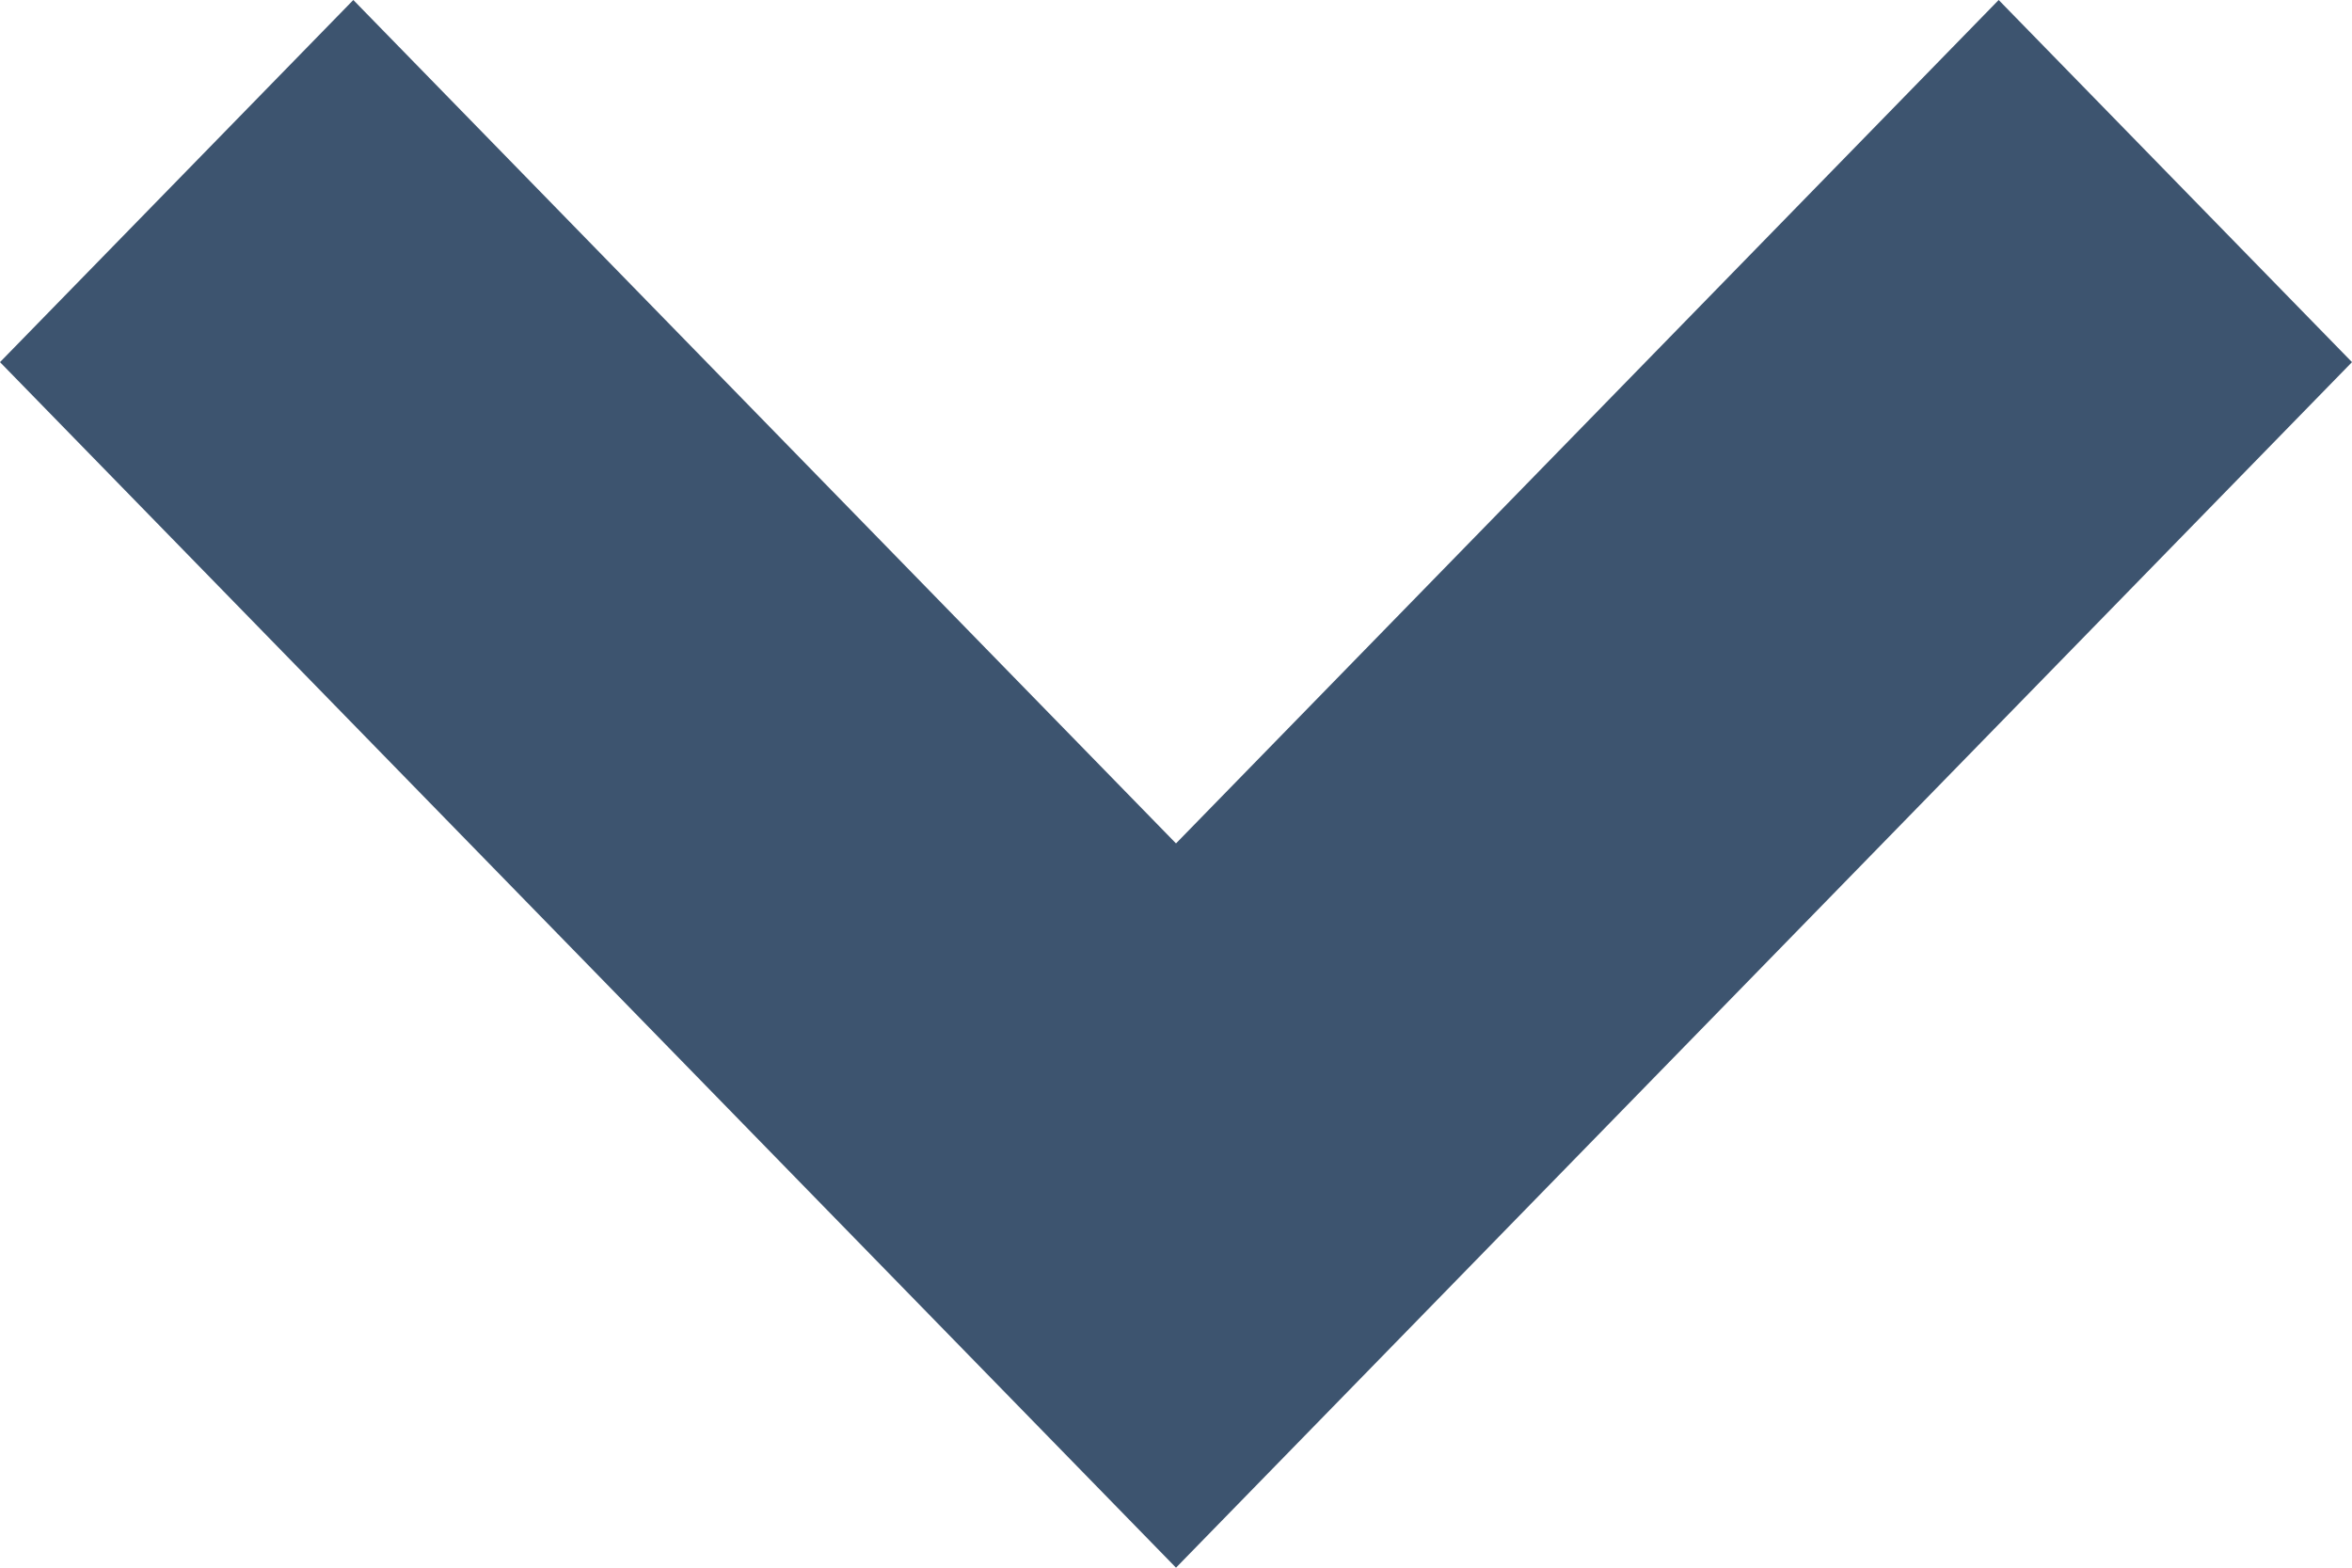
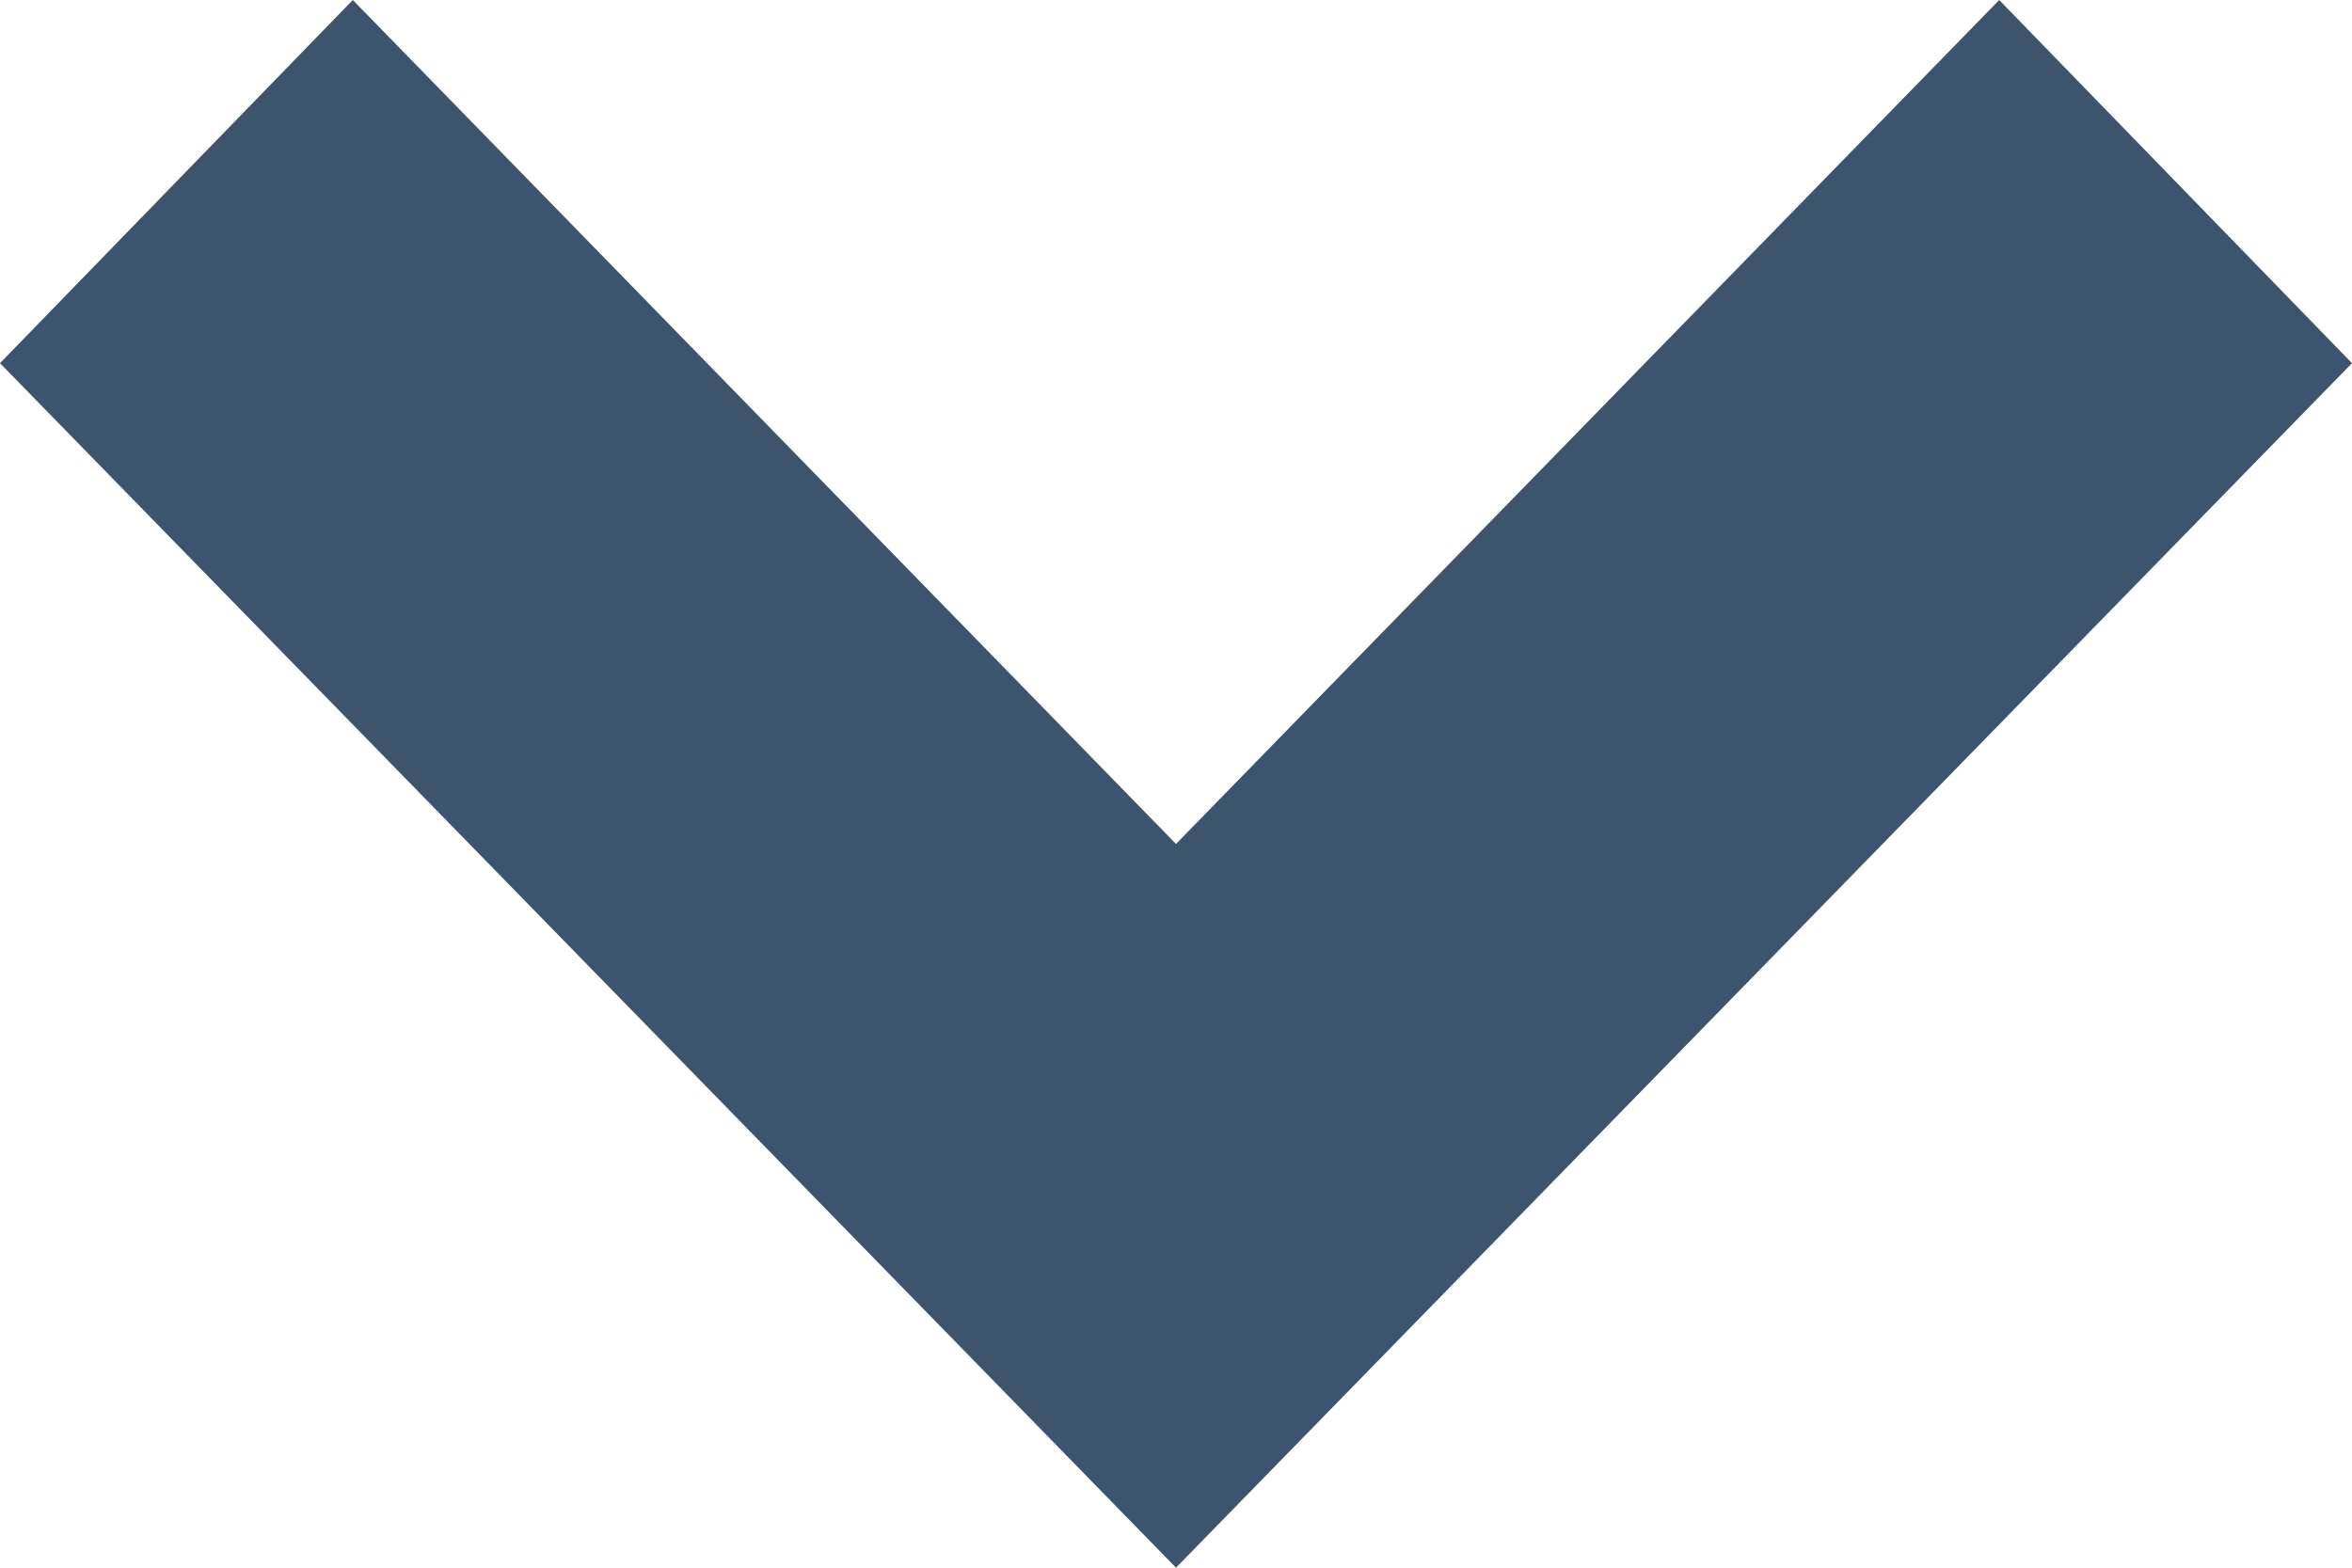
<svg xmlns="http://www.w3.org/2000/svg" width="9" height="6" viewBox="0 0 9 6" fill="none">
-   <path id="Path" fill-rule="evenodd" clip-rule="evenodd" d="M7.648 0L9 1.386L4.5 6L0 1.386L1.352 0L4.5 3.228L7.648 0Z" fill="#3D546F" />
+   <path fill-rule="evenodd" clip-rule="evenodd" d="M7.65 0 9 1.39 4.5 6 0 1.39 1.35 0 4.5 3.23 7.65 0Z" fill="#3D546F" />
</svg>
